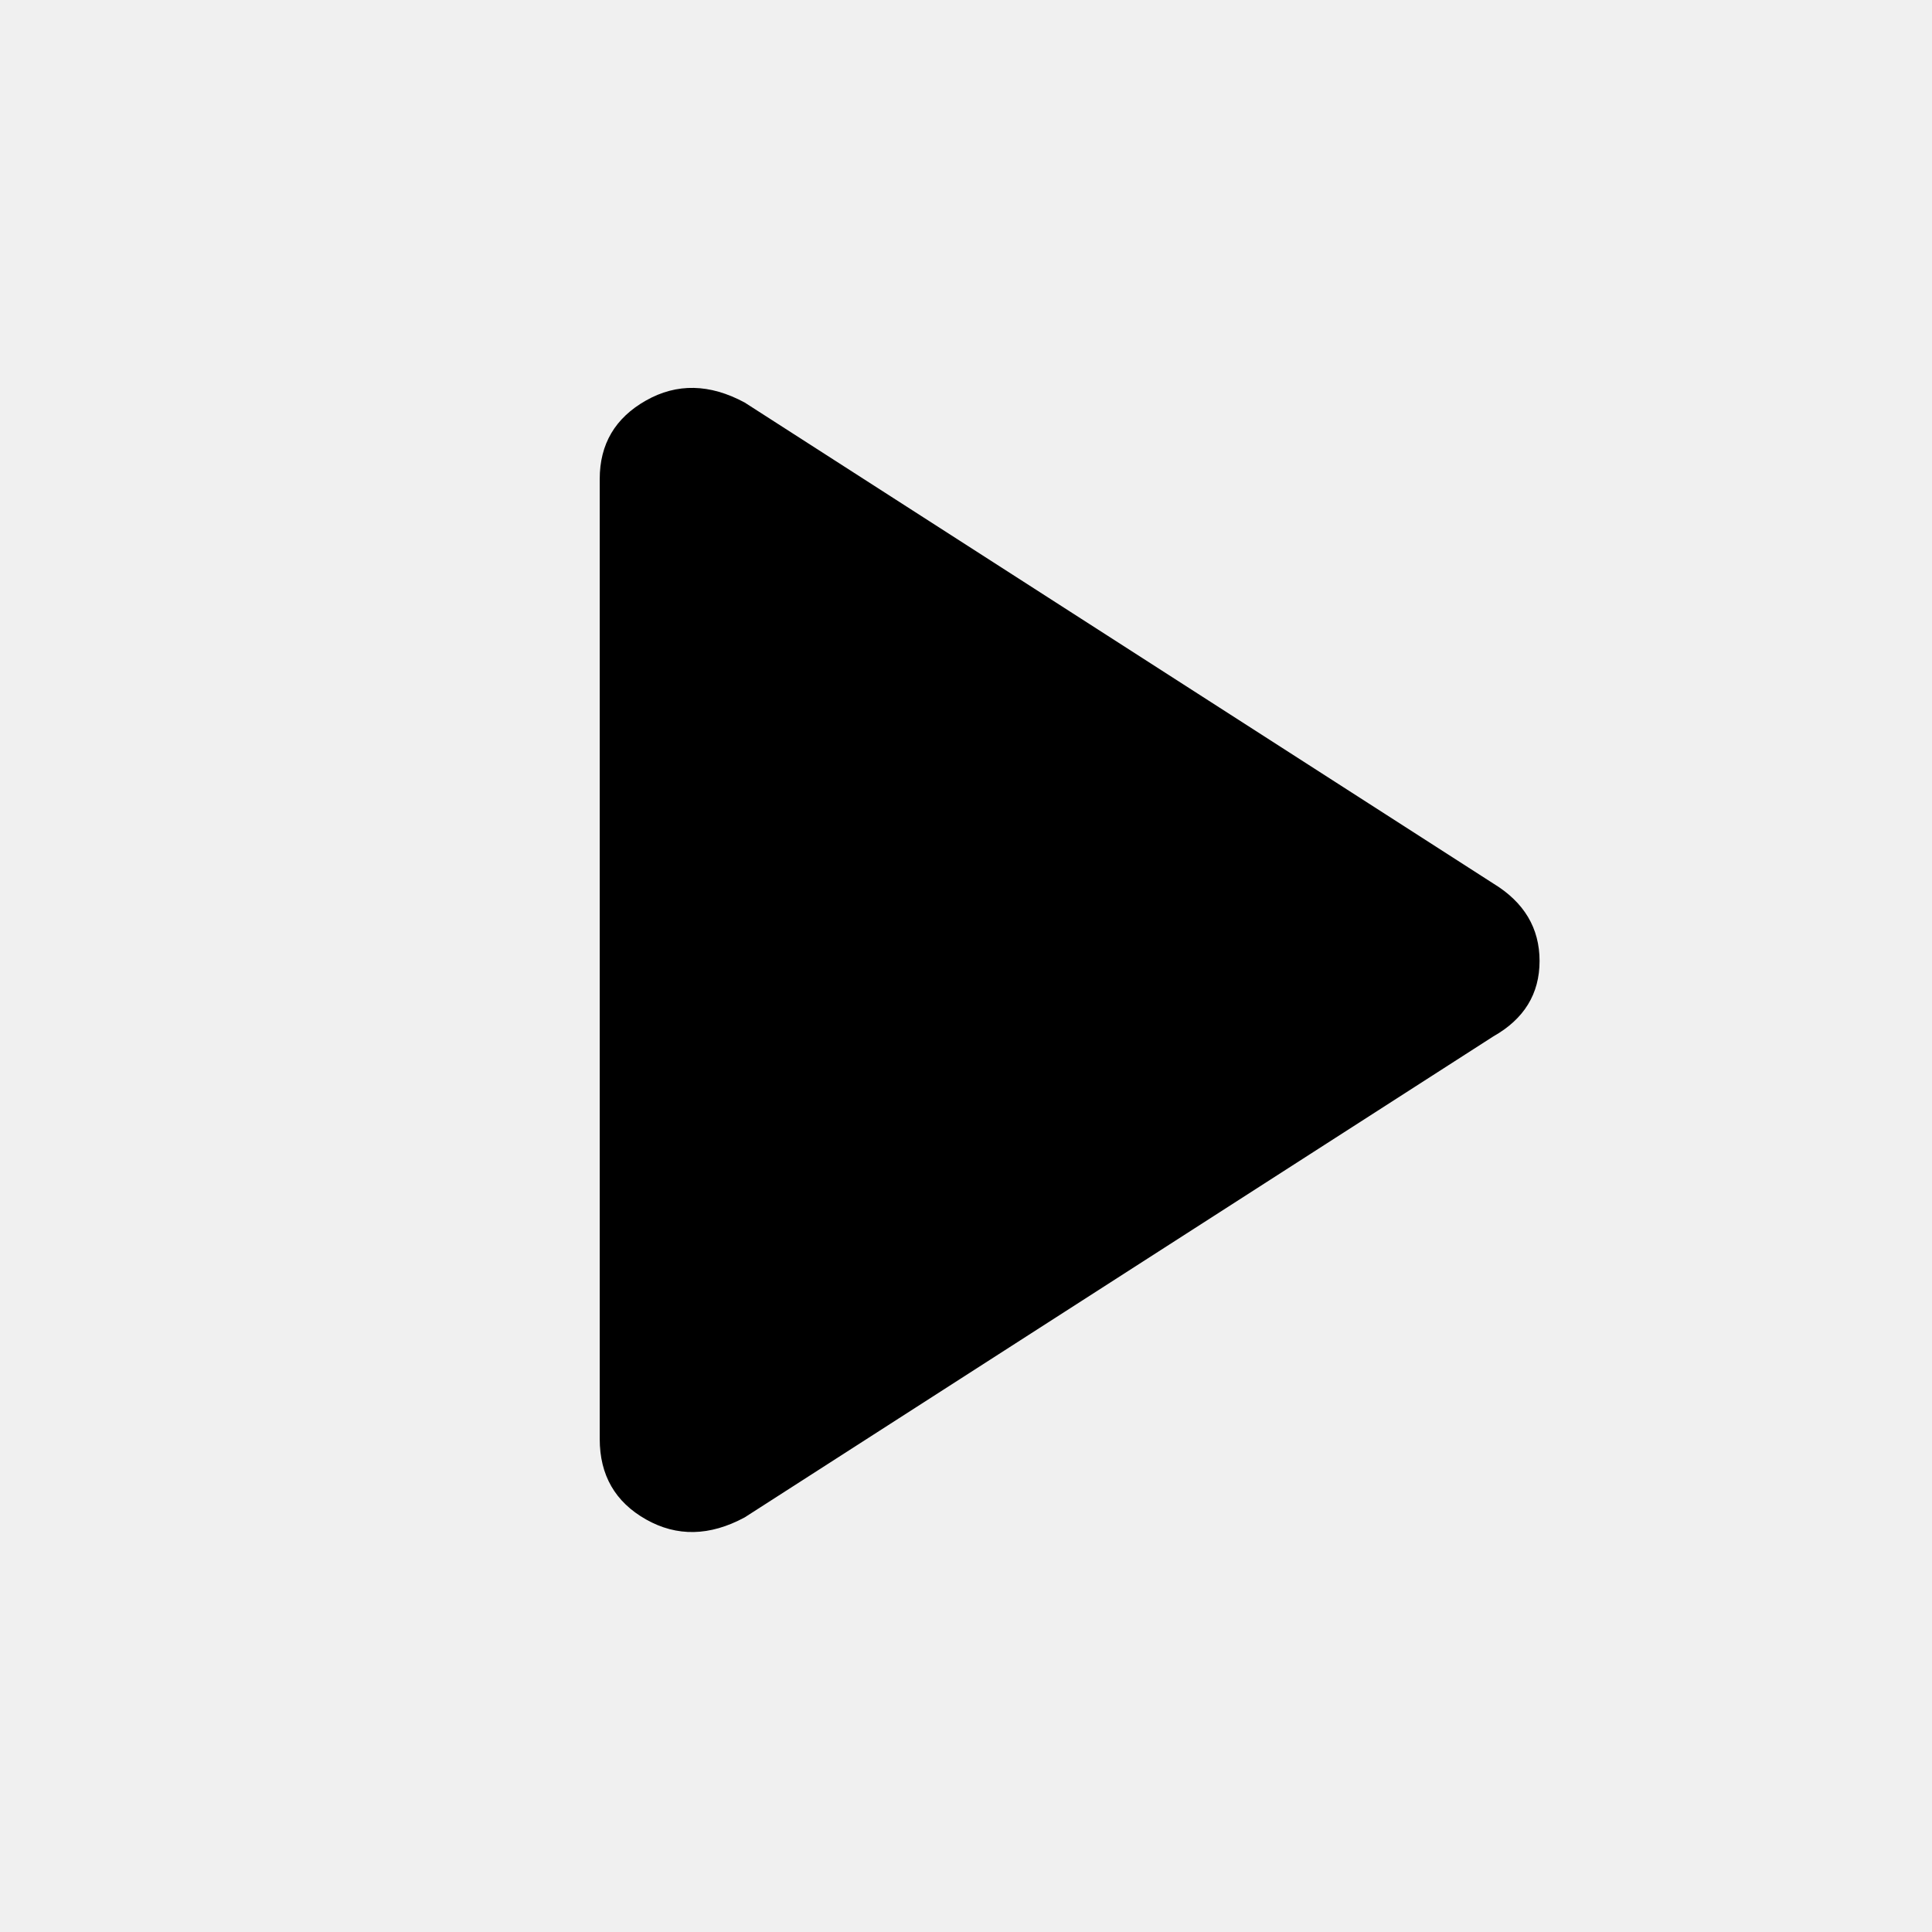
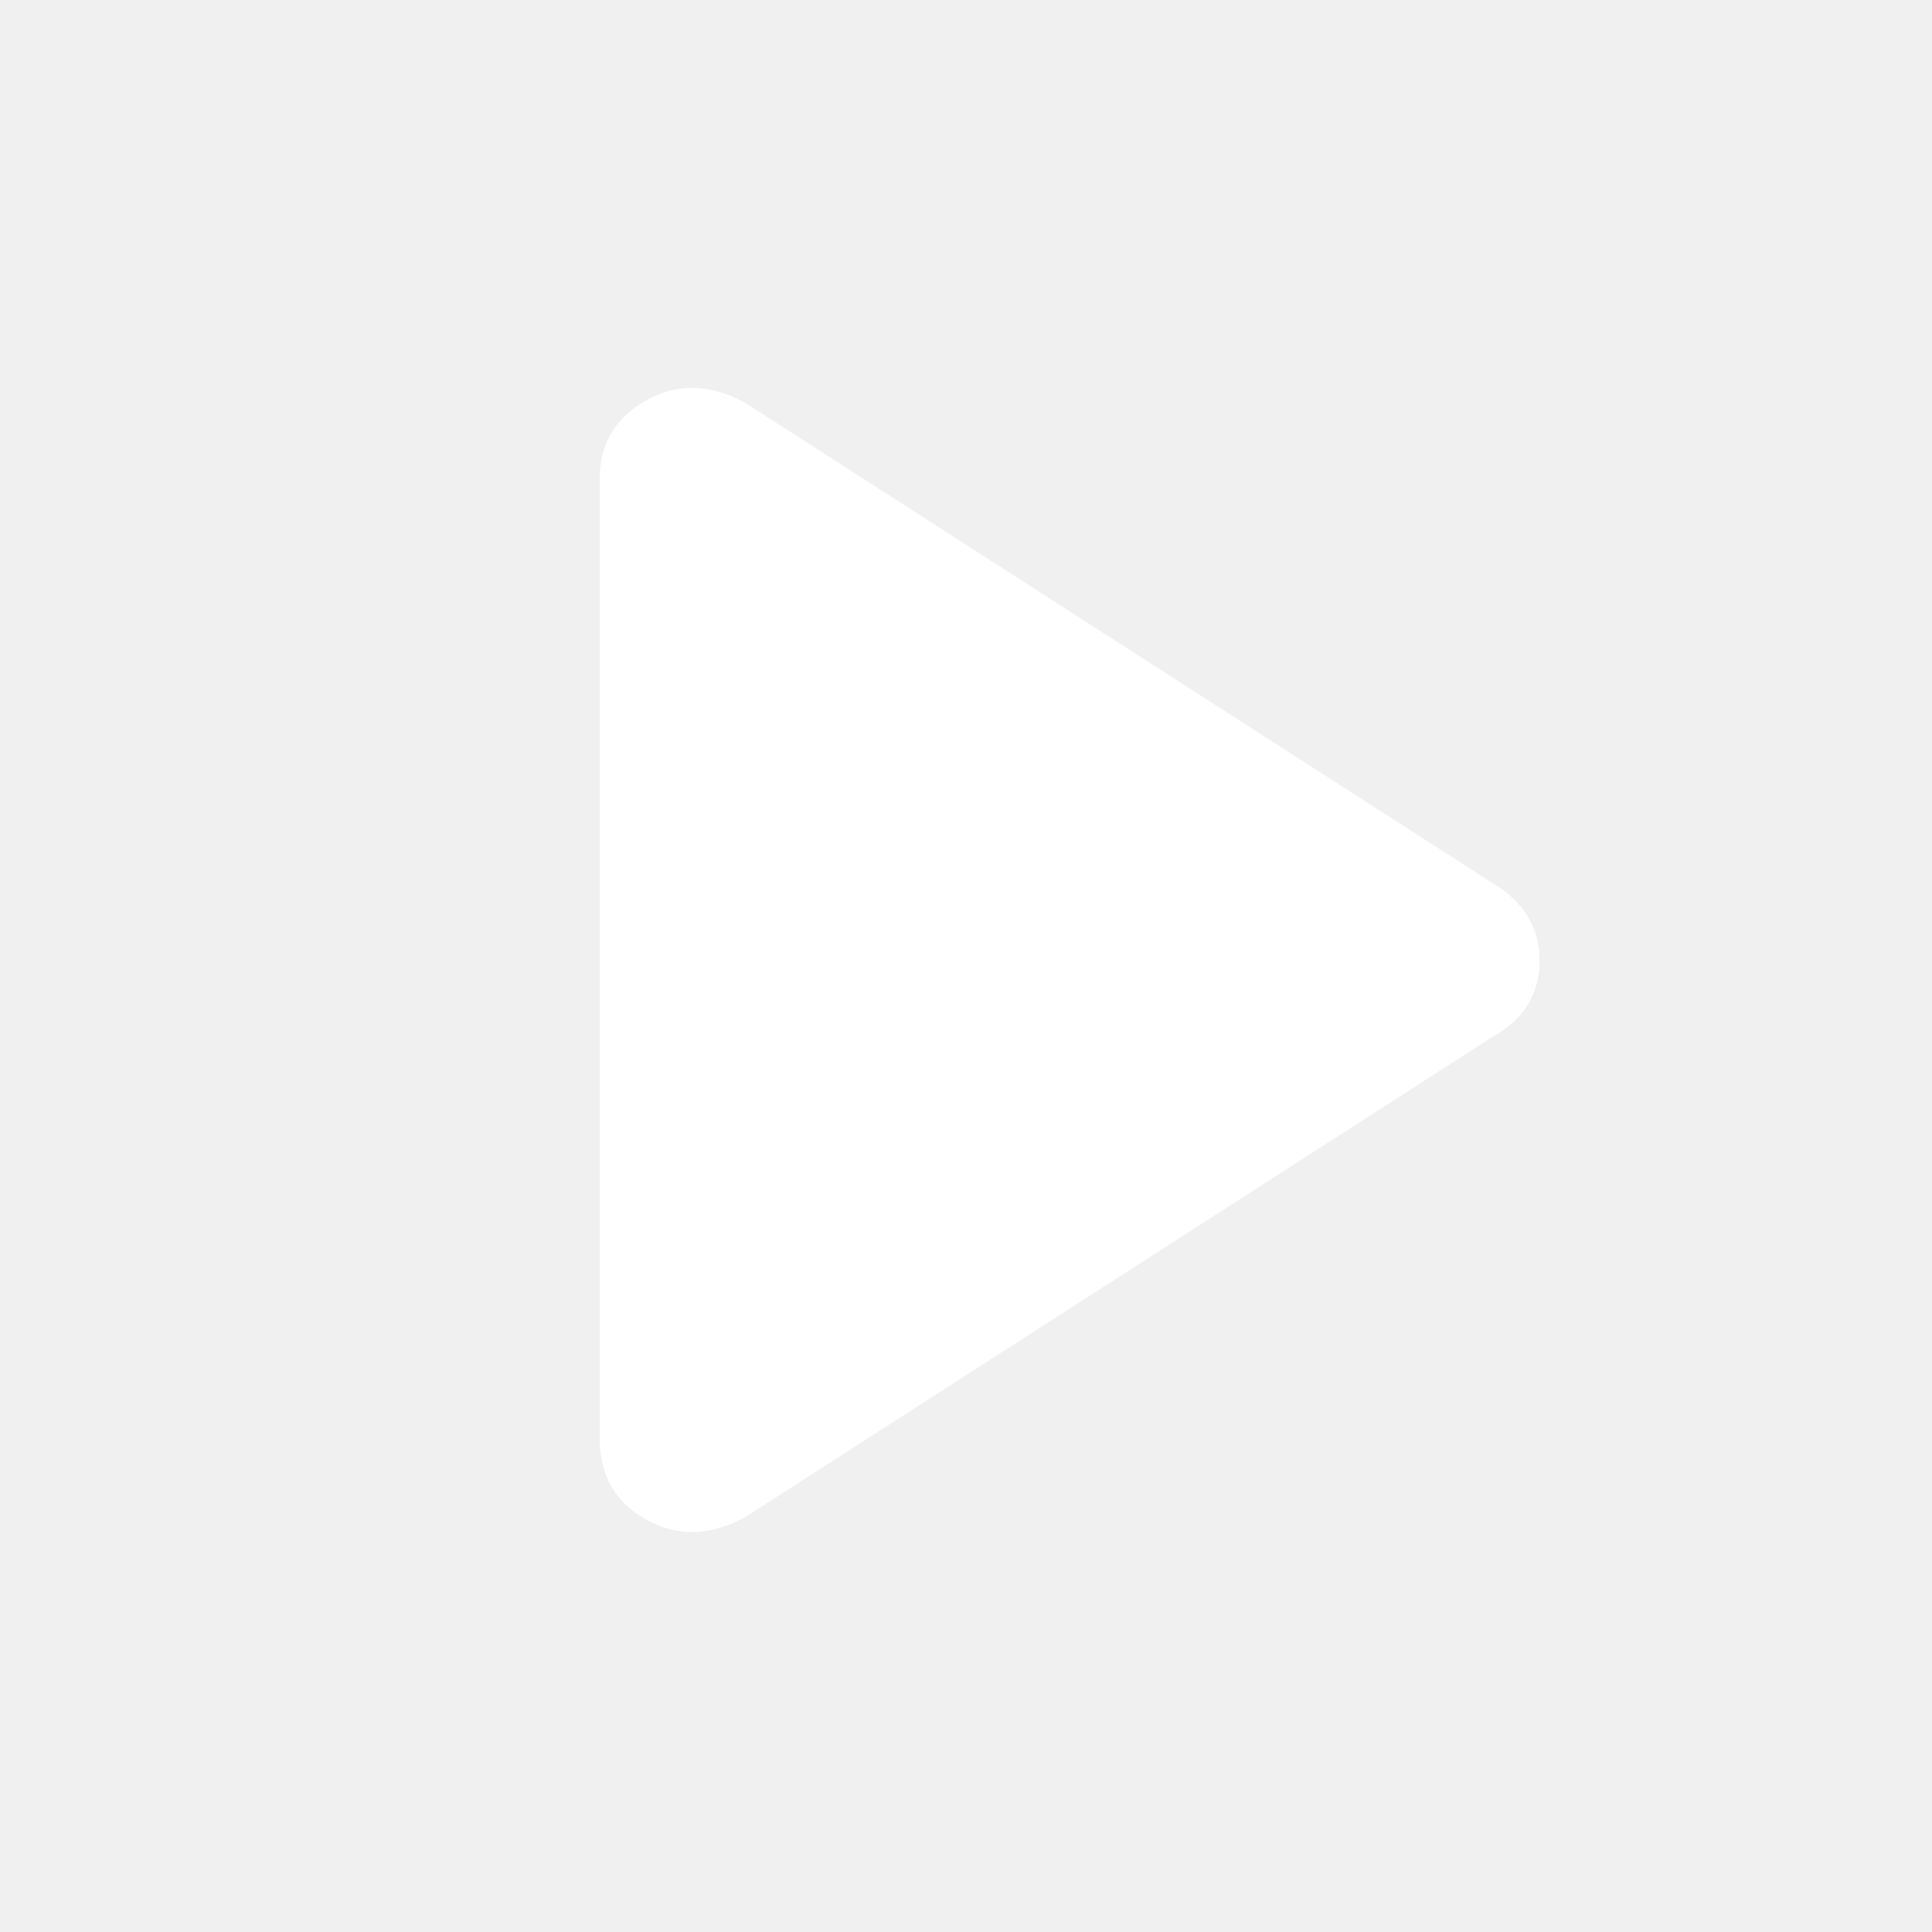
- <svg xmlns="http://www.w3.org/2000/svg" height="48" width="48">
+ <svg xmlns="http://www.w3.org/2000/svg" height="48" width="48" fill="white">
  <path d="M18.5 37.7q-1.3.7-2.45.05-1.15-.65-1.15-2V11.9q0-1.3 1.15-1.95 1.15-.65 2.45.05l18.6 11.95q1.15.7 1.15 1.925T37.1 25.75Z" />
</svg>
